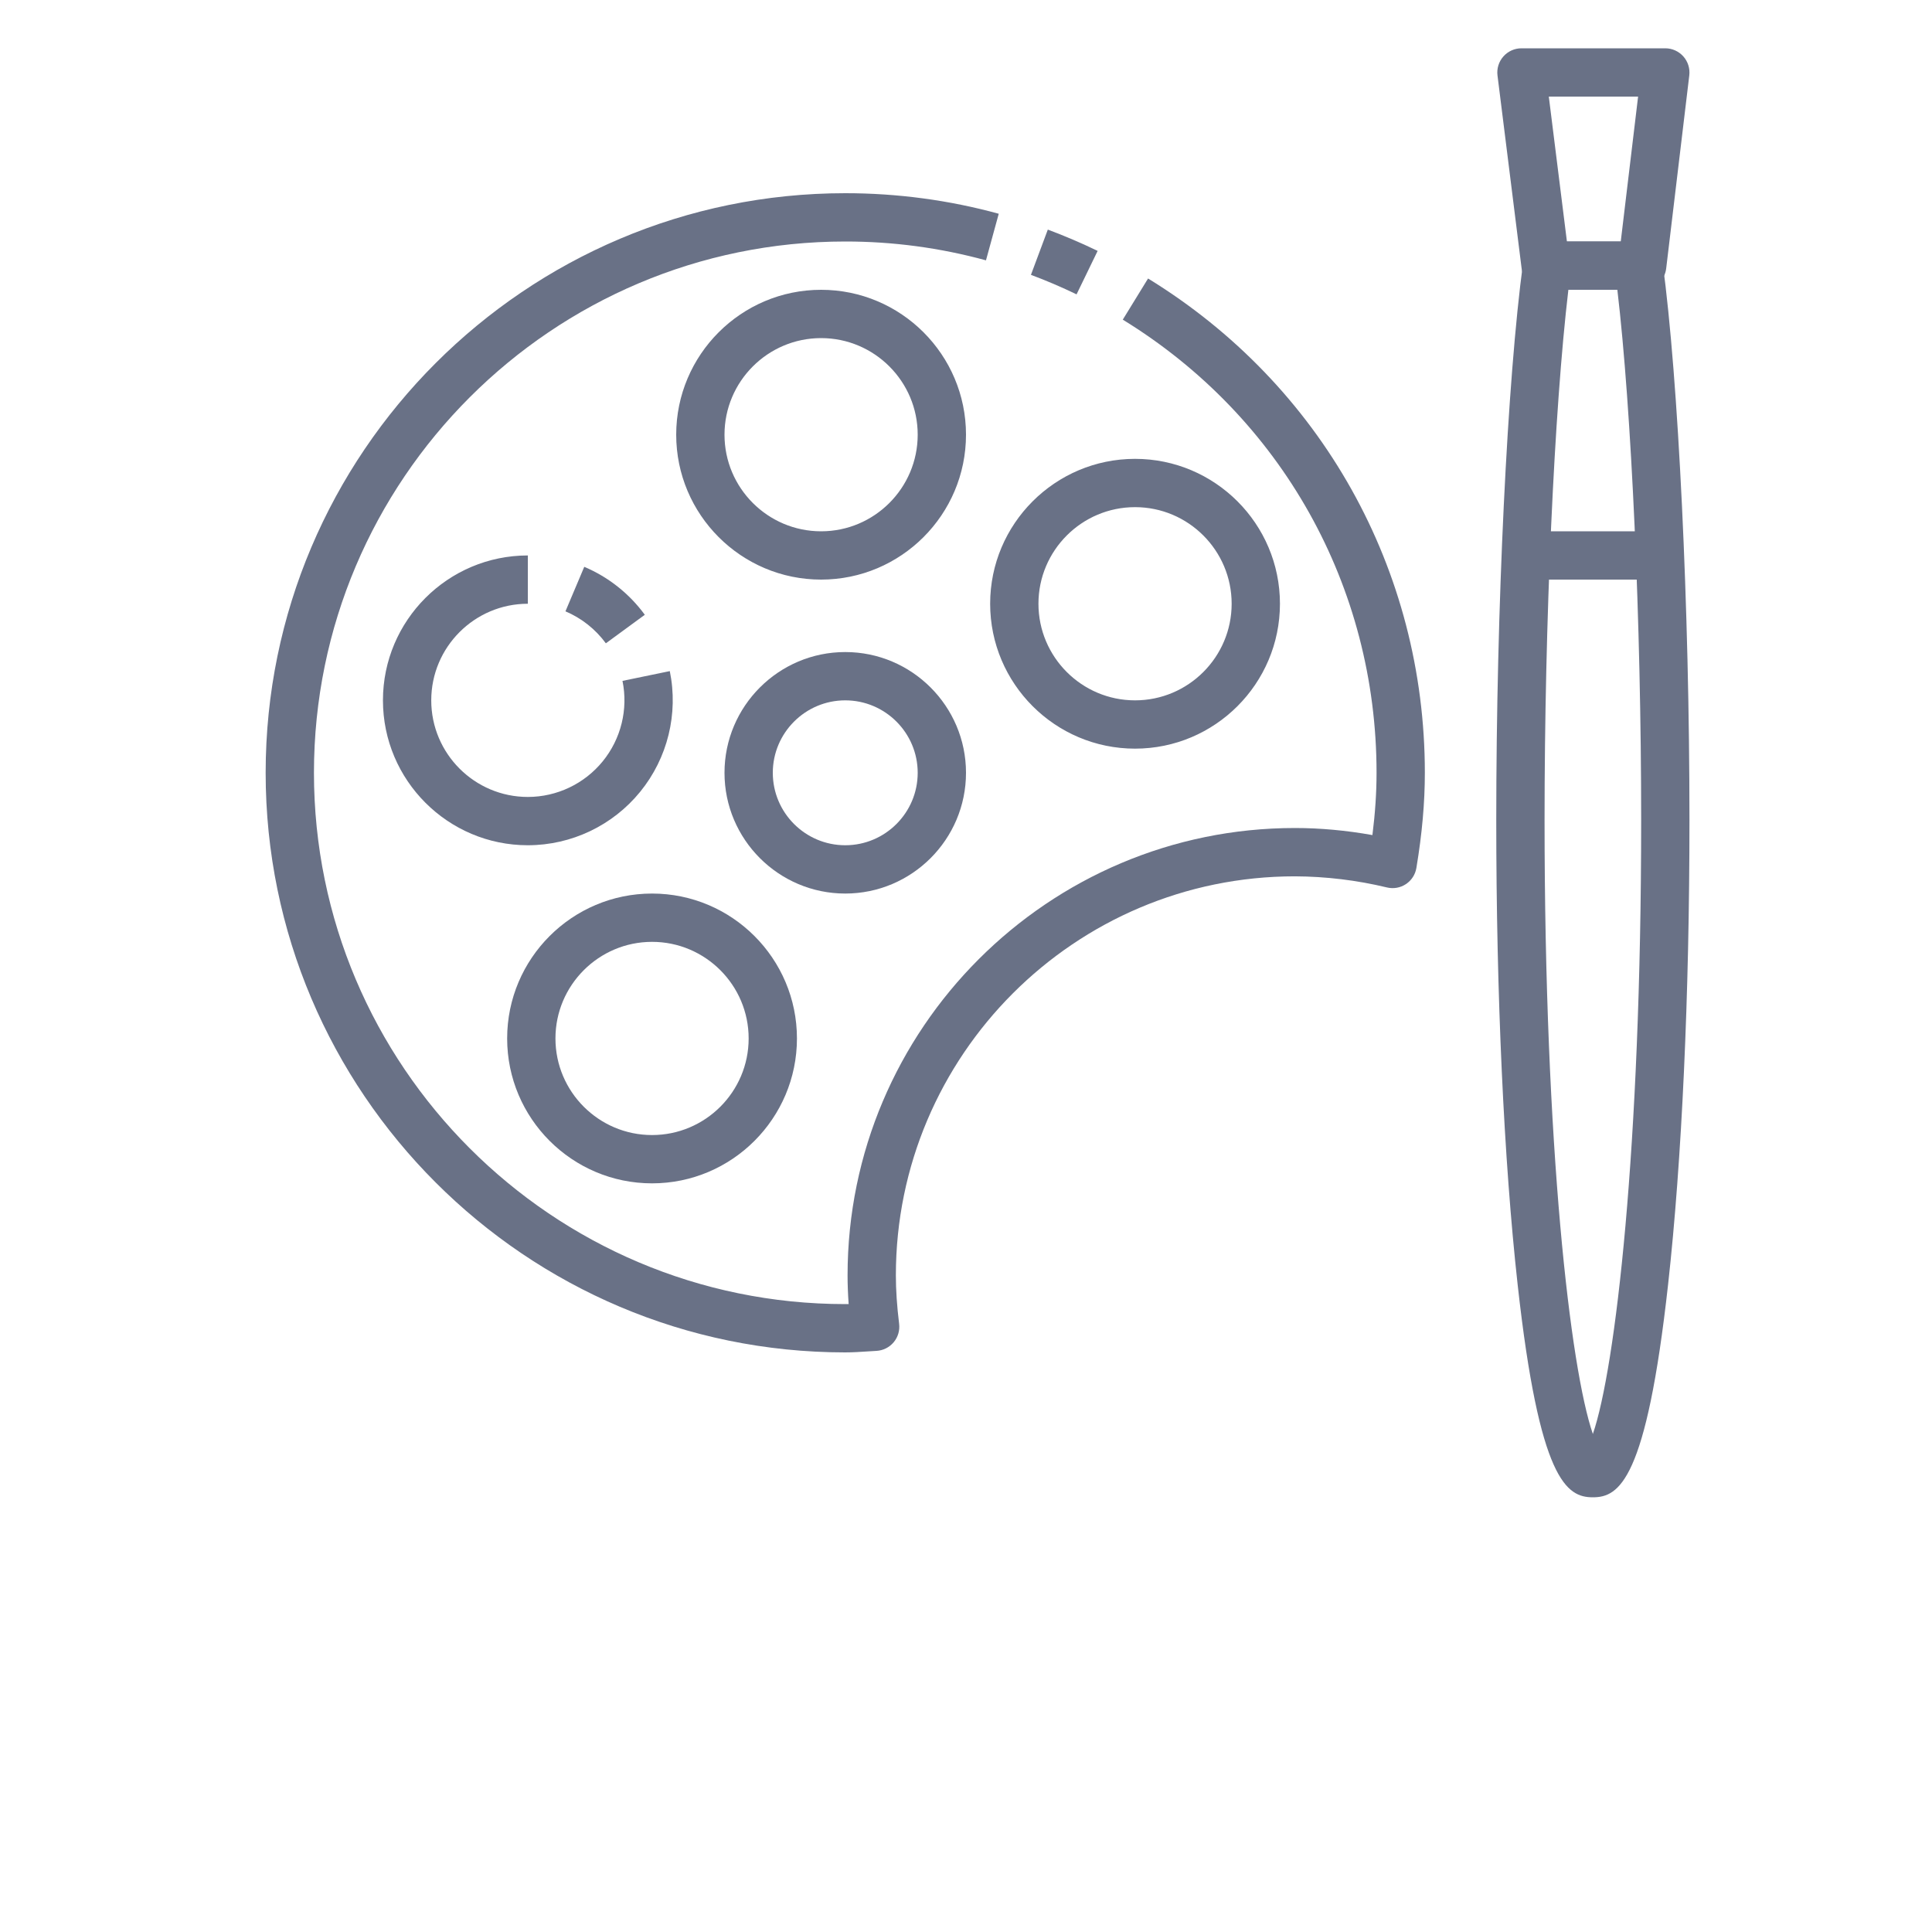
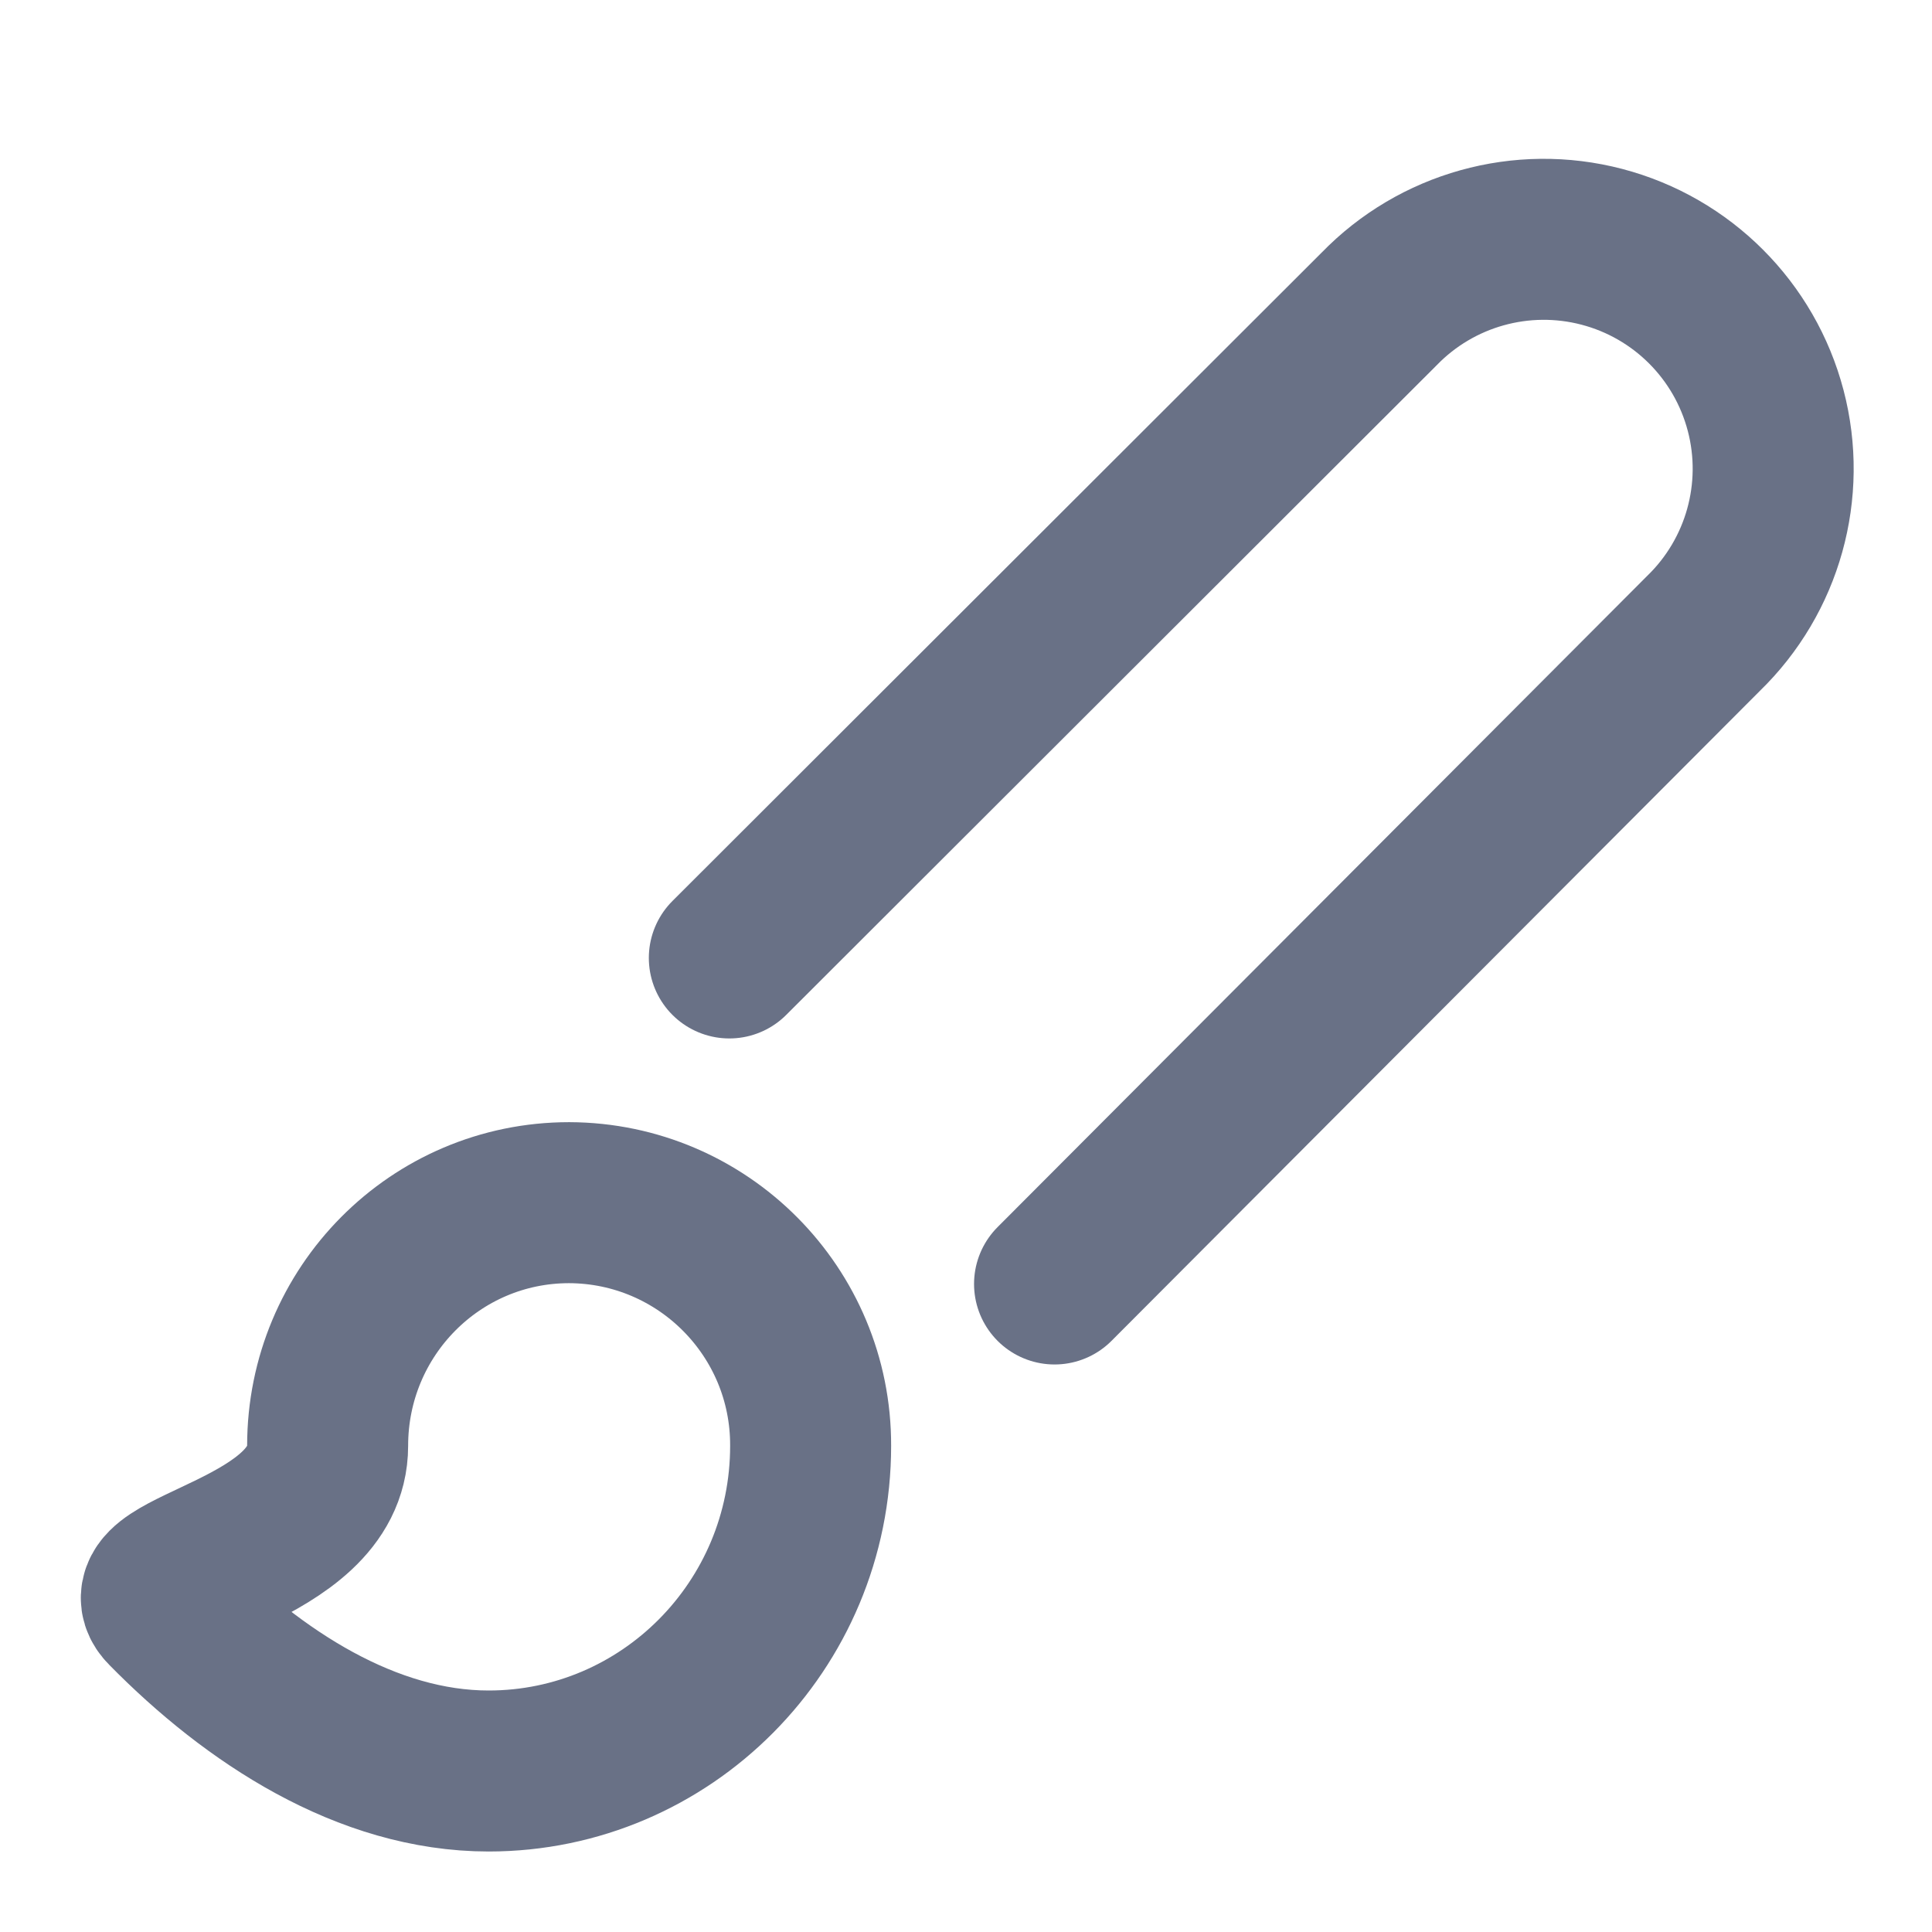
- <svg xmlns="http://www.w3.org/2000/svg" t="1613973513102" class="icon" viewBox="0 0 1024 1024" version="1.1" p-id="1676" width="128" height="128">
-   <defs>
-     <style type="text/css" />
-   </defs>
-   <path d="M570.598 156.019a281.805 281.805 0 0 0-24.179-10.342l8.947-23.987c8.934 3.341 17.83 7.142 26.406 11.29l-11.174 23.04z" fill="#697186" p-id="1677" />
-   <path d="M448 716.8C278.618 716.8 140.8 578.982 140.8 409.6S278.618 102.4 448 102.4c27.61 0 54.989 3.661 81.357 10.893l-6.771 24.691A281.882 281.882 0 0 0 448 128C292.723 128 166.4 254.323 166.4 409.6s126.323 281.6 281.6 281.6l1.805-0.013c-0.384-5.312-0.576-10.355-0.576-15.219 0-130.739 106.368-237.107 237.094-237.107 13.44 0 27.213 1.267 41.088 3.75 1.459-11.648 2.189-22.528 2.189-33.011 0-98.688-50.278-188.48-134.502-240.179l13.402-21.811C700.365 203.994 755.2 301.939 755.2 409.6c0 15.757-1.459 32.256-4.48 50.406a12.774 12.774 0 0 1-15.578 10.368 212.454 212.454 0 0 0-48.819-5.901c-116.621 0-211.494 94.886-211.494 211.507 0 7.77 0.563 16.179 1.728 25.69a12.8 12.8 0 0 1-12.032 14.323l-4.774 0.294c-3.904 0.256-7.782 0.512-11.75 0.512z" fill="#697186" p-id="1678" />
-   <path d="M601.6 396.8c-42.355 0-76.8-34.445-76.8-76.8s34.445-76.8 76.8-76.8 76.8 34.445 76.8 76.8-34.445 76.8-76.8 76.8z m0-128c-28.237 0-51.2 22.963-51.2 51.2s22.963 51.2 51.2 51.2 51.2-22.963 51.2-51.2-22.963-51.2-51.2-51.2zM435.2 307.2c-42.355 0-76.8-34.445-76.8-76.8s34.445-76.8 76.8-76.8 76.8 34.445 76.8 76.8-34.445 76.8-76.8 76.8z m0-128c-28.237 0-51.2 22.963-51.2 51.2s22.963 51.2 51.2 51.2 51.2-22.963 51.2-51.2-22.963-51.2-51.2-51.2zM279.77 448c-42.355 0-76.8-34.445-76.8-76.8s34.445-76.8 76.8-76.8v25.6c-28.237 0-51.2 22.963-51.2 51.2s22.963 51.2 51.2 51.2a51.251 51.251 0 0 0 50.163-61.517l25.075-5.184A76.877 76.877 0 0 1 279.77 448z" fill="#697186" p-id="1679" />
-   <path d="M321.114 340.966a51.418 51.418 0 0 0-21.414-16.947l9.971-23.59a76.928 76.928 0 0 1 32.09 25.421l-20.646 15.117zM448 473.6c-35.29 0-64-28.71-64-64s28.71-64 64-64 64 28.71 64 64-28.71 64-64 64z m0-102.4c-21.171 0-38.4 17.229-38.4 38.4s17.229 38.4 38.4 38.4 38.4-17.229 38.4-38.4-17.229-38.4-38.4-38.4zM345.6 627.2c-42.355 0-76.8-34.445-76.8-76.8s34.445-76.8 76.8-76.8 76.8 34.445 76.8 76.8-34.445 76.8-76.8 76.8z m0-128c-28.237 0-51.2 22.963-51.2 51.2s22.963 51.2 51.2 51.2 51.2-22.963 51.2-51.2-22.963-51.2-51.2-51.2z" fill="#697186" p-id="1680" />
-   <path d="M806.4 281.6h76.8v25.6h-76.8z" fill="#697186" p-id="1681" />
-   <path d="M844.25 793.6c-13.85 0-28.339-8.704-39.872-112.781-7.296-65.83-11.328-153.254-11.328-246.17 0-112.269 5.862-233.805 14.246-295.578 0.87-6.336 6.298-11.072 12.698-11.072h48.525a12.8 12.8 0 0 1 12.685 11.072c8.384 61.773 14.246 183.309 14.246 295.578 0 92.915-4.019 180.339-11.328 246.17C872.576 784.896 858.099 793.6 844.25 793.6z m-12.979-640c-7.501 63.488-12.621 176.218-12.621 281.05 0 173.888 13.645 290.662 25.6 325.389 11.955-34.739 25.6-151.501 25.6-325.389 0-104.832-5.12-217.562-12.621-281.05h-25.958z" fill="#697186" p-id="1682" />
-   <path d="M870.4 153.6h-51.2a12.8 12.8 0 0 1-12.698-11.213l-12.8-102.4A12.813 12.813 0 0 1 806.4 25.6h76.25a12.826 12.826 0 0 1 12.71 14.31l-12.25 102.4A12.8 12.8 0 0 1 870.4 153.6z m-39.898-25.6h28.531l9.19-76.8h-47.322l9.6 76.8z" fill="#697186" p-id="1683" />
+ <svg xmlns="http://www.w3.org/2000/svg" class="icon" viewBox="0 0 24 24" width="24" height="24" version="1.1" fill="none">
+   <g stroke="#697186" fill="none" stroke-width="2" stroke-linecap="round" stroke-linejoin="round">
+     <path d="m9.06 11.9 8.07-8.06a2.85 2.85 0 1 1 4.03 4.03l-8.06 8.08" />
+     <path d="M7.07 14.94c-1.66 0-3 1.35-3 3.02 0 1.33-2.5 1.52-2 2.02 1.08 1.1 2.49 2.02 4 2.02 2.2 0 4-1.8 4-4.04a3.01 3.01 0 0 0-3-3.02z" />
+   </g>
</svg>
